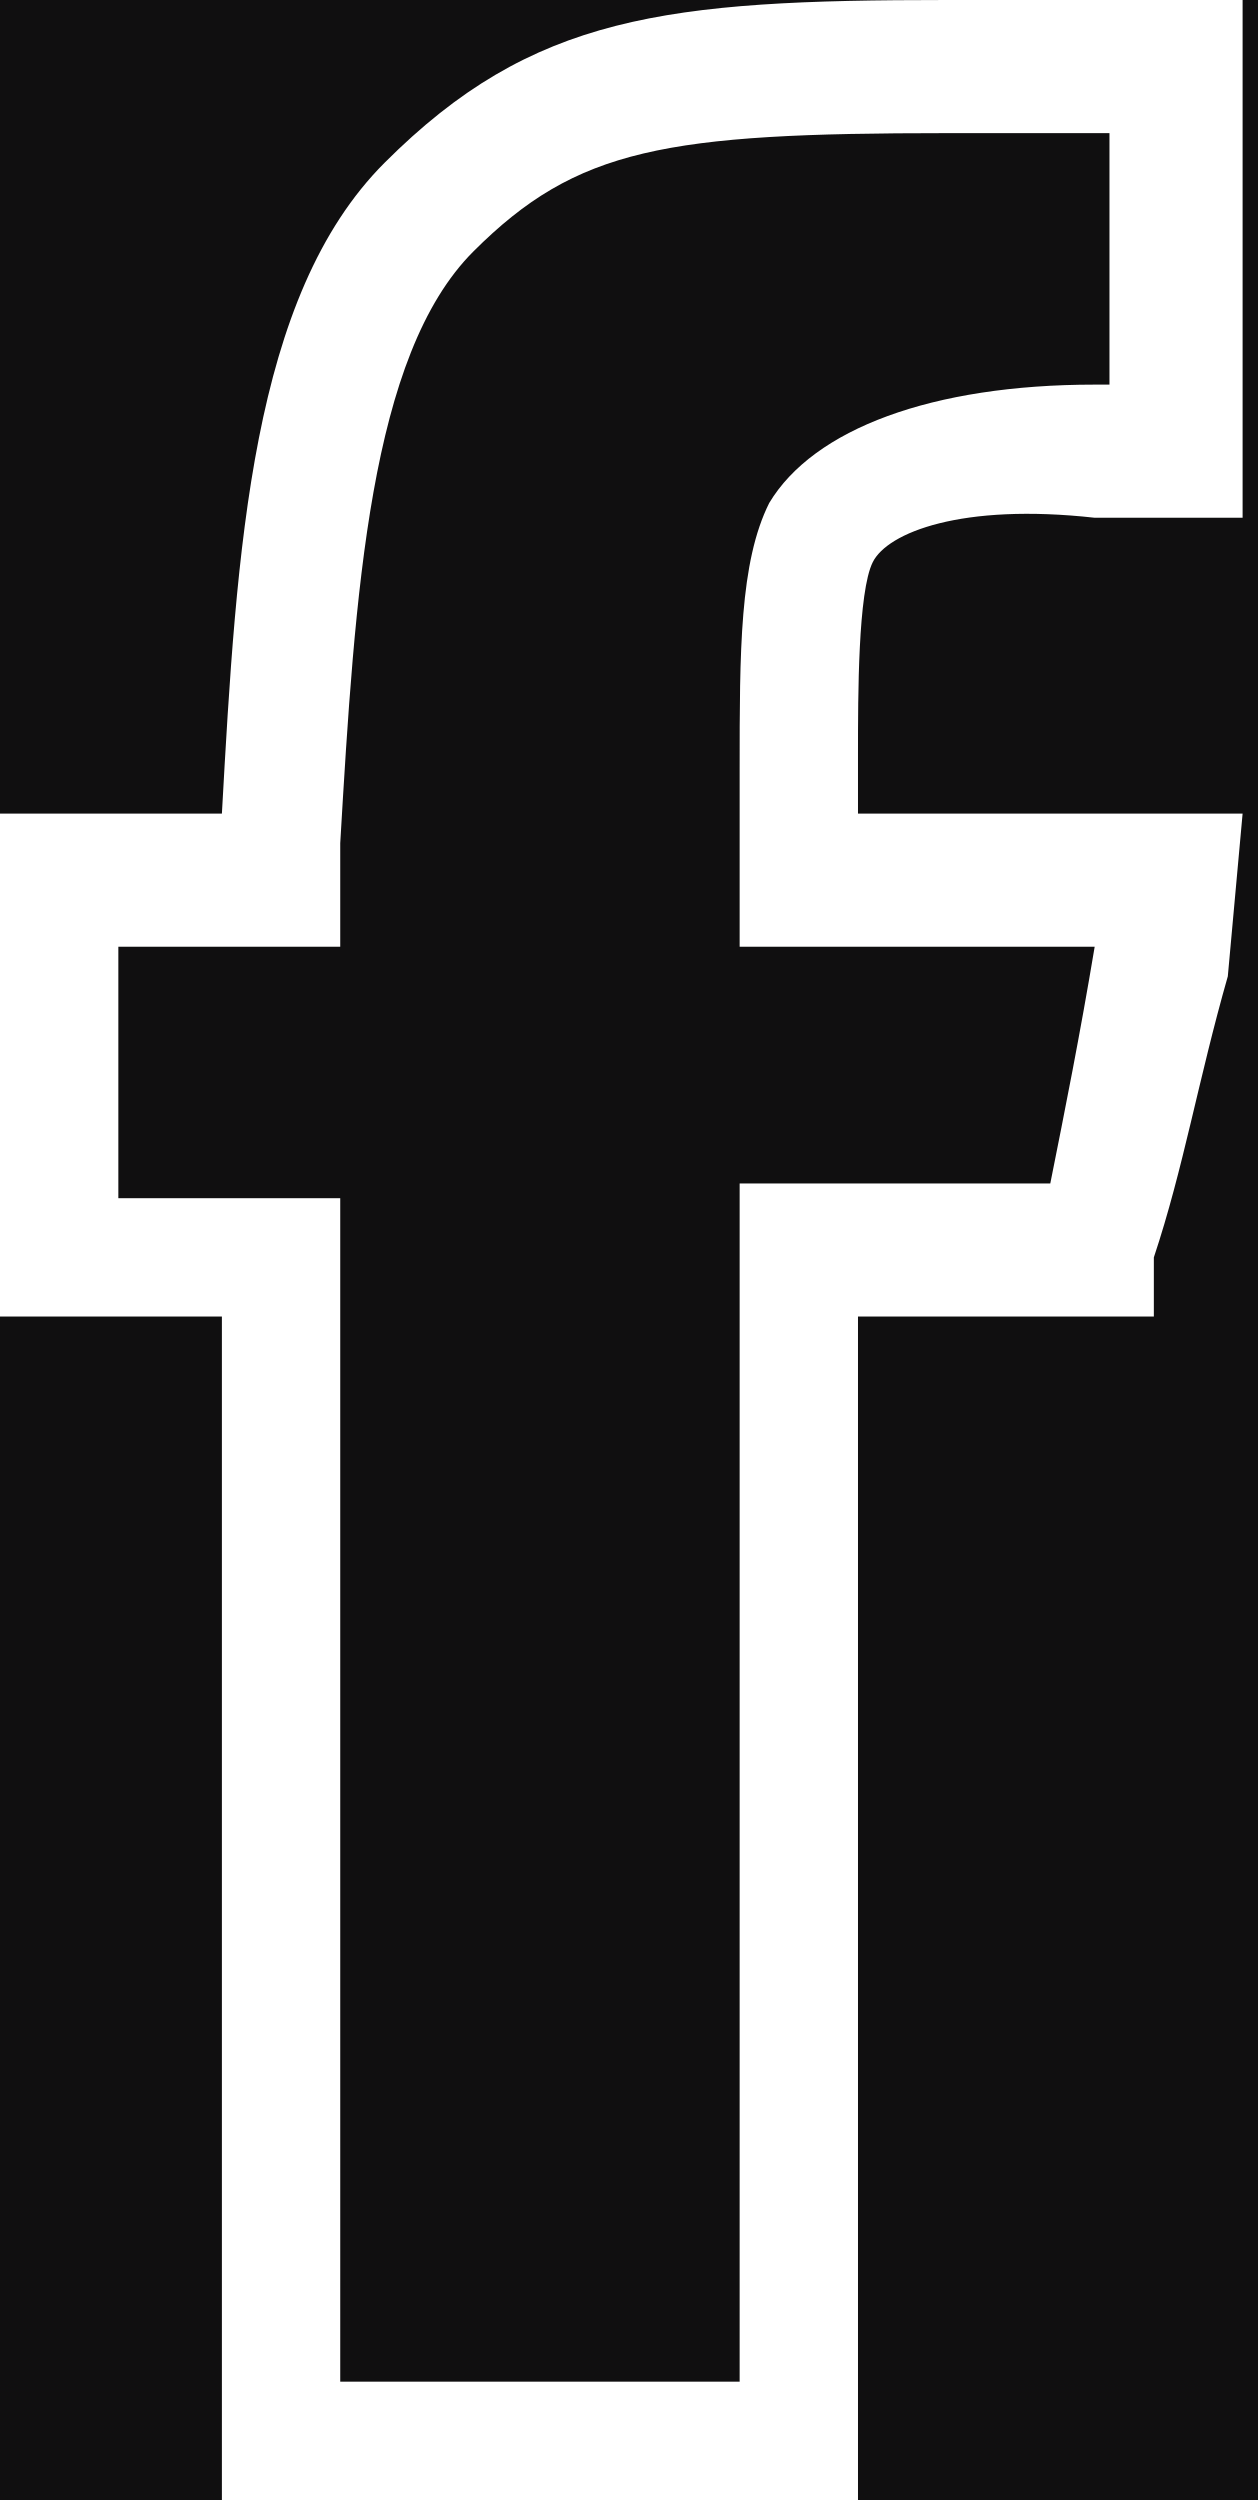
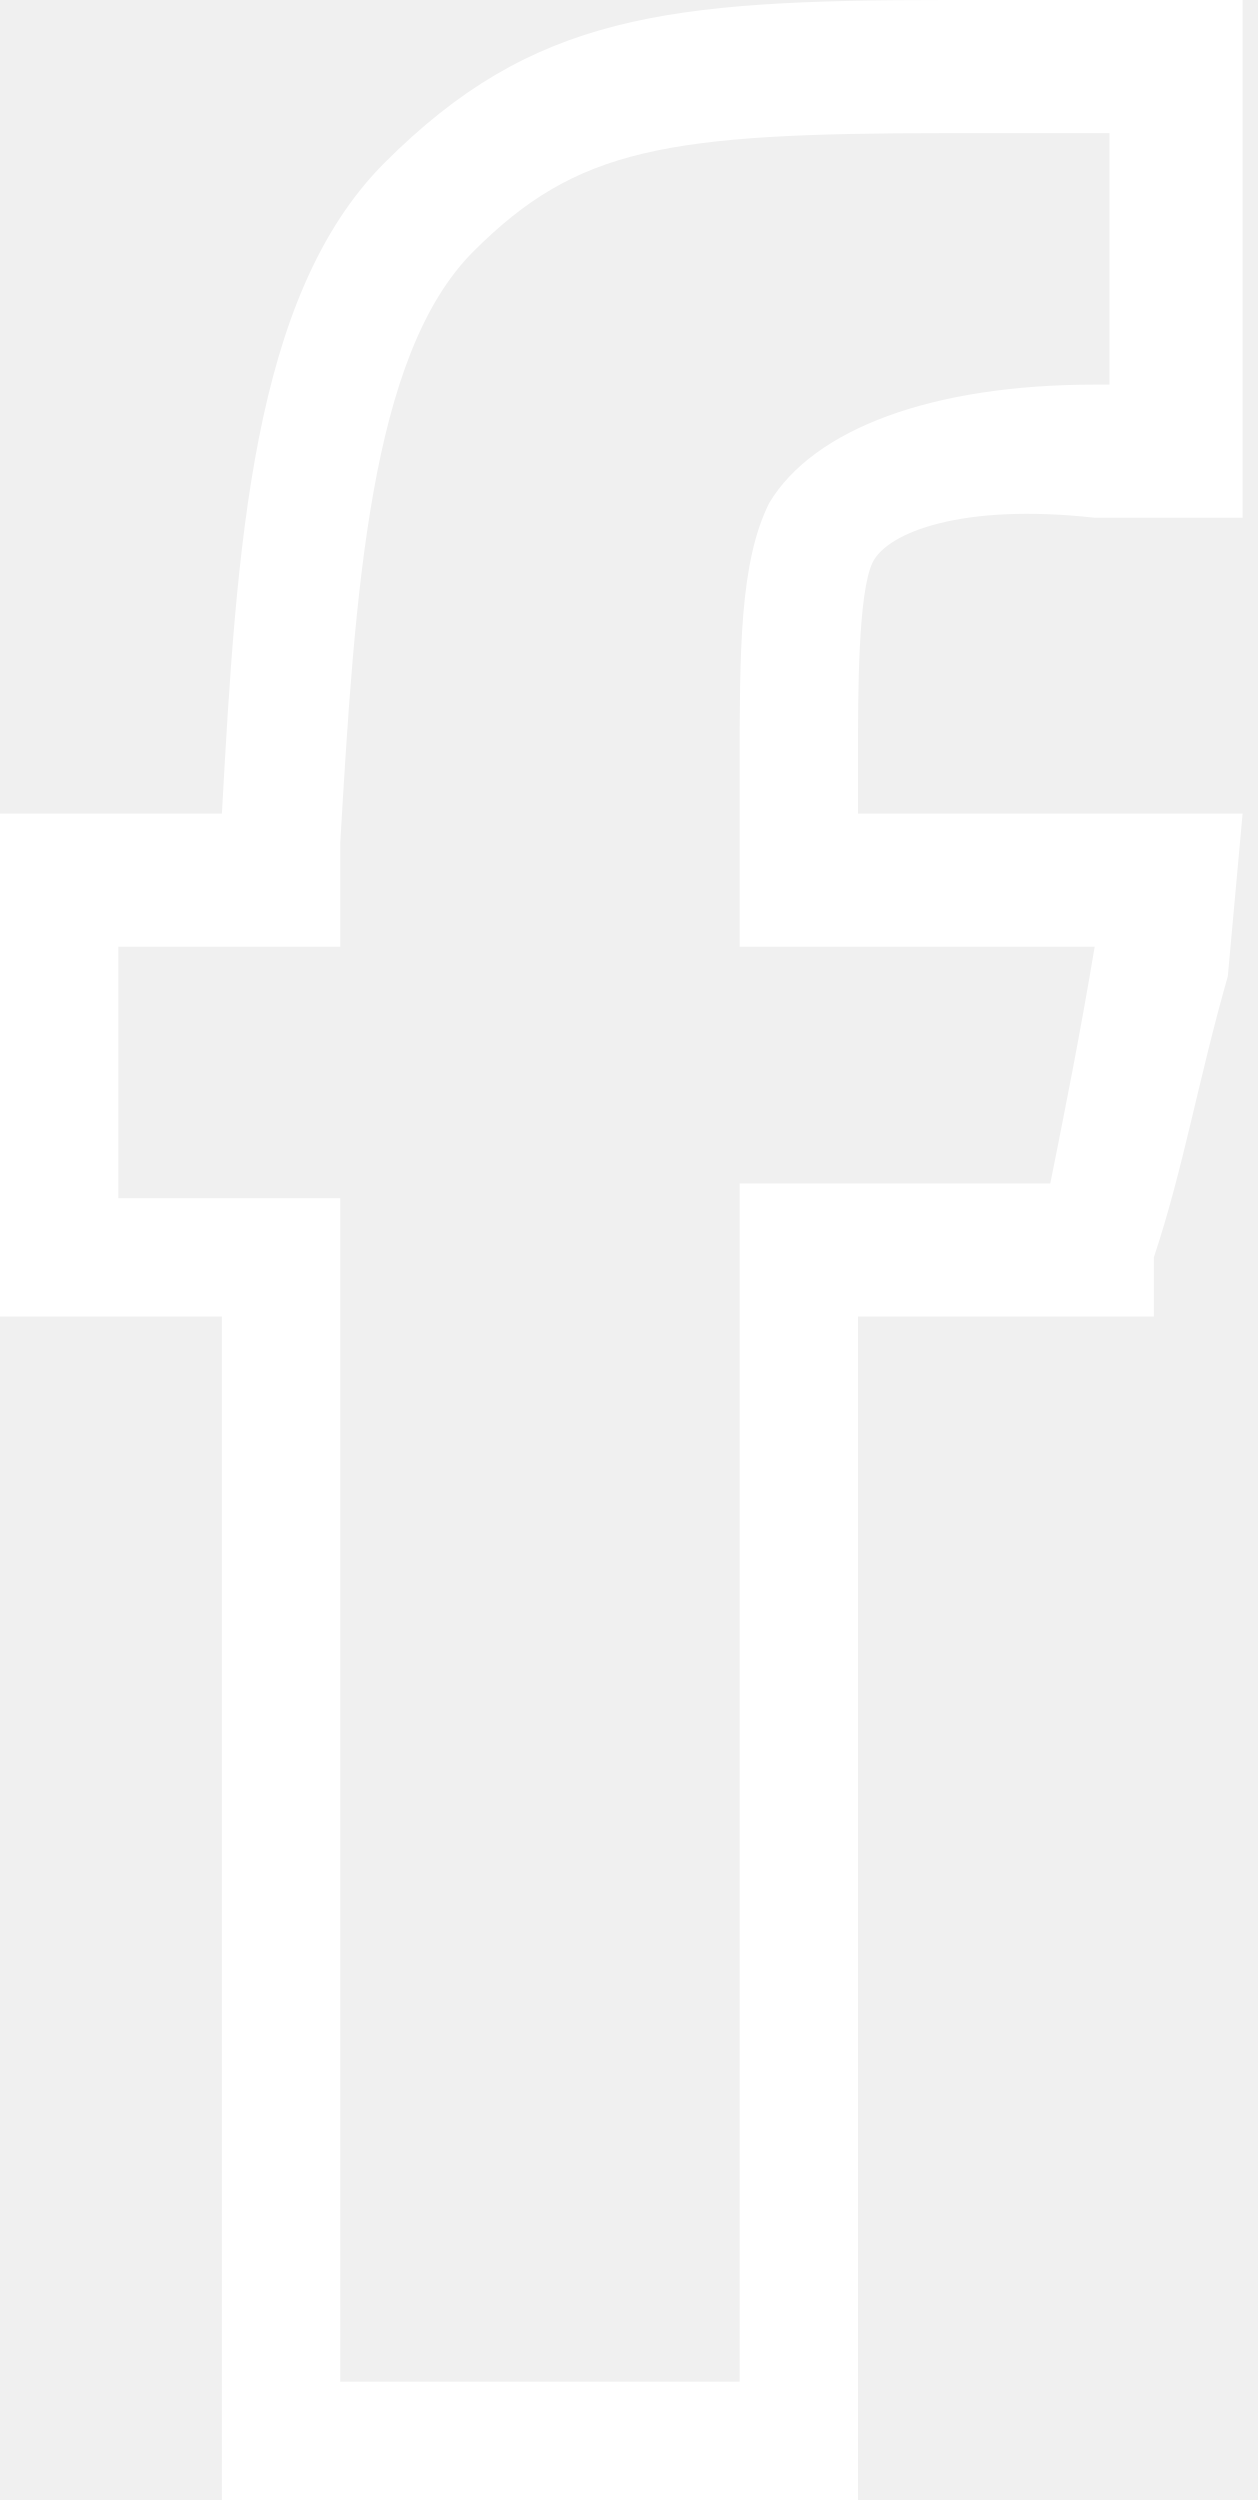
<svg xmlns="http://www.w3.org/2000/svg" version="1.1" id="Слой_1" x="0px" y="0px" viewBox="0 0 8.5 16.9" style="enable-background:new 0 0 8.5 16.9;" xml:space="preserve">
  <style type="text/css">
	.st0{fill-rule:evenodd;clip-rule:evenodd;fill:#100F10;stroke:#201600;stroke-width:0.567;stroke-miterlimit:22.926;}
	.st1{fill:#E9ECEB;}
	.st2{fill:#E2E2E2;}
	.st3{fill-rule:evenodd;clip-rule:evenodd;fill:#FFFFFF;}
	.st4{fill:#FFFFFF;}
	.st5{fill:#FFFEFF;}
	.st6{fill:#ECECEC;}
	.st7{fill-rule:evenodd;clip-rule:evenodd;fill:#E61C21;}
	.st8{fill-rule:evenodd;clip-rule:evenodd;fill:#E2E2E2;}
	.st9{fill:#F3444E;}
	.st10{fill-rule:evenodd;clip-rule:evenodd;fill:#F3444E;}
	.st11{fill:#DC7D43;}
	.st12{fill:#201600;}
	.st13{fill:#D24A43;}
	.st14{fill:#B6B8BD;}
	.st15{fill-rule:evenodd;clip-rule:evenodd;fill:#FFFEFF;}
	.st16{fill:#E62A13;}
	.st17{fill-rule:evenodd;clip-rule:evenodd;fill:#E62A13;}
	.st18{fill:#F1444C;}
	.st19{fill-rule:evenodd;clip-rule:evenodd;fill:#FF0000;}
	.st20{fill-rule:evenodd;clip-rule:evenodd;fill:#5C768B;}
	.st21{fill:none;stroke:#D24A43;stroke-width:1.417;stroke-miterlimit:22.926;}
	.st22{fill-rule:evenodd;clip-rule:evenodd;fill:#D24A43;}
	.st23{fill-rule:evenodd;clip-rule:evenodd;fill:#E8444C;}
	.st24{fill:none;stroke:#C6C6C6;stroke-width:1;stroke-miterlimit:22.926;}
	.st25{fill:#E61C21;}
	.st26{fill-rule:evenodd;clip-rule:evenodd;fill:#E41C22;}
	.st27{fill:none;stroke:#F1444C;stroke-miterlimit:10;}
	.st28{fill:none;stroke:#F1444C;stroke-width:2.11;stroke-miterlimit:10;}
	.st29{fill:none;stroke:#F1444C;stroke-width:5.669;stroke-miterlimit:10;}
	.st30{fill:none;stroke:#F1444C;stroke-width:2.835;stroke-miterlimit:10;}
	.st31{fill:none;stroke:#F1444C;stroke-width:1.935;stroke-miterlimit:10;}
	.st32{fill:none;stroke:#F1444C;stroke-width:1.376;stroke-miterlimit:10;}
	.st33{fill:none;stroke:#F1444C;stroke-width:2.628;stroke-miterlimit:10;}
	.st34{fill:none;stroke:#F1444C;stroke-width:3.536;stroke-miterlimit:10;}
	.st35{fill:none;stroke:#F1444C;stroke-width:3.38;stroke-miterlimit:10;}
	.st36{fill:none;stroke:#F1444C;stroke-width:2.933;stroke-miterlimit:10;}
	.st37{fill:none;stroke:#F1444C;stroke-width:1.275;stroke-miterlimit:10;}
	.st38{fill:none;stroke:#F1444C;stroke-width:1.1;stroke-miterlimit:10;}
	.st39{fill:none;stroke:#F1444C;stroke-width:1.924;stroke-miterlimit:10;}
</style>
-   <polygon class="st0" points="-1760.6,1969.8 -1760.6,-250.1 380.1,-250.1 380.1,1969.8 -1760.6,1969.8 " />
  <path class="st4" d="M5.8,16.9H1.5l0-8H0V5.5h1.5C1.6,3.7,1.7,2,2.6,1.1C3.6,0.1,4.5,0,6.4,0l2,0v3.5l-0.5,0c0,0-0.2,0-0.5,0  C6.5,3.4,6,3.6,5.9,3.8C5.8,4,5.8,4.7,5.8,5.1c0,0.1,0,0.3,0,0.4h2.6L8.3,6.6C8.1,7.3,8,7.9,7.8,8.5L7.8,8.9H5.8V16.9z M2.3,16.1H5  V8h2.1c0.1-0.5,0.2-1,0.3-1.6l0,0H5l0-0.4c0-0.2,0-0.5,0-0.8c0-0.8,0-1.4,0.2-1.8c0.3-0.5,1.1-0.8,2.2-0.8c0,0,0.1,0,0.1,0V0.9  l-1.1,0C4.5,0.9,3.9,1,3.2,1.7C2.5,2.4,2.4,4,2.3,5.7l0,0.7H0.8v1.7h1.5V16.1z" />
-   <rect x="-118.5" y="-10.8" class="st37" width="231.7" height="41.7" />
</svg>
